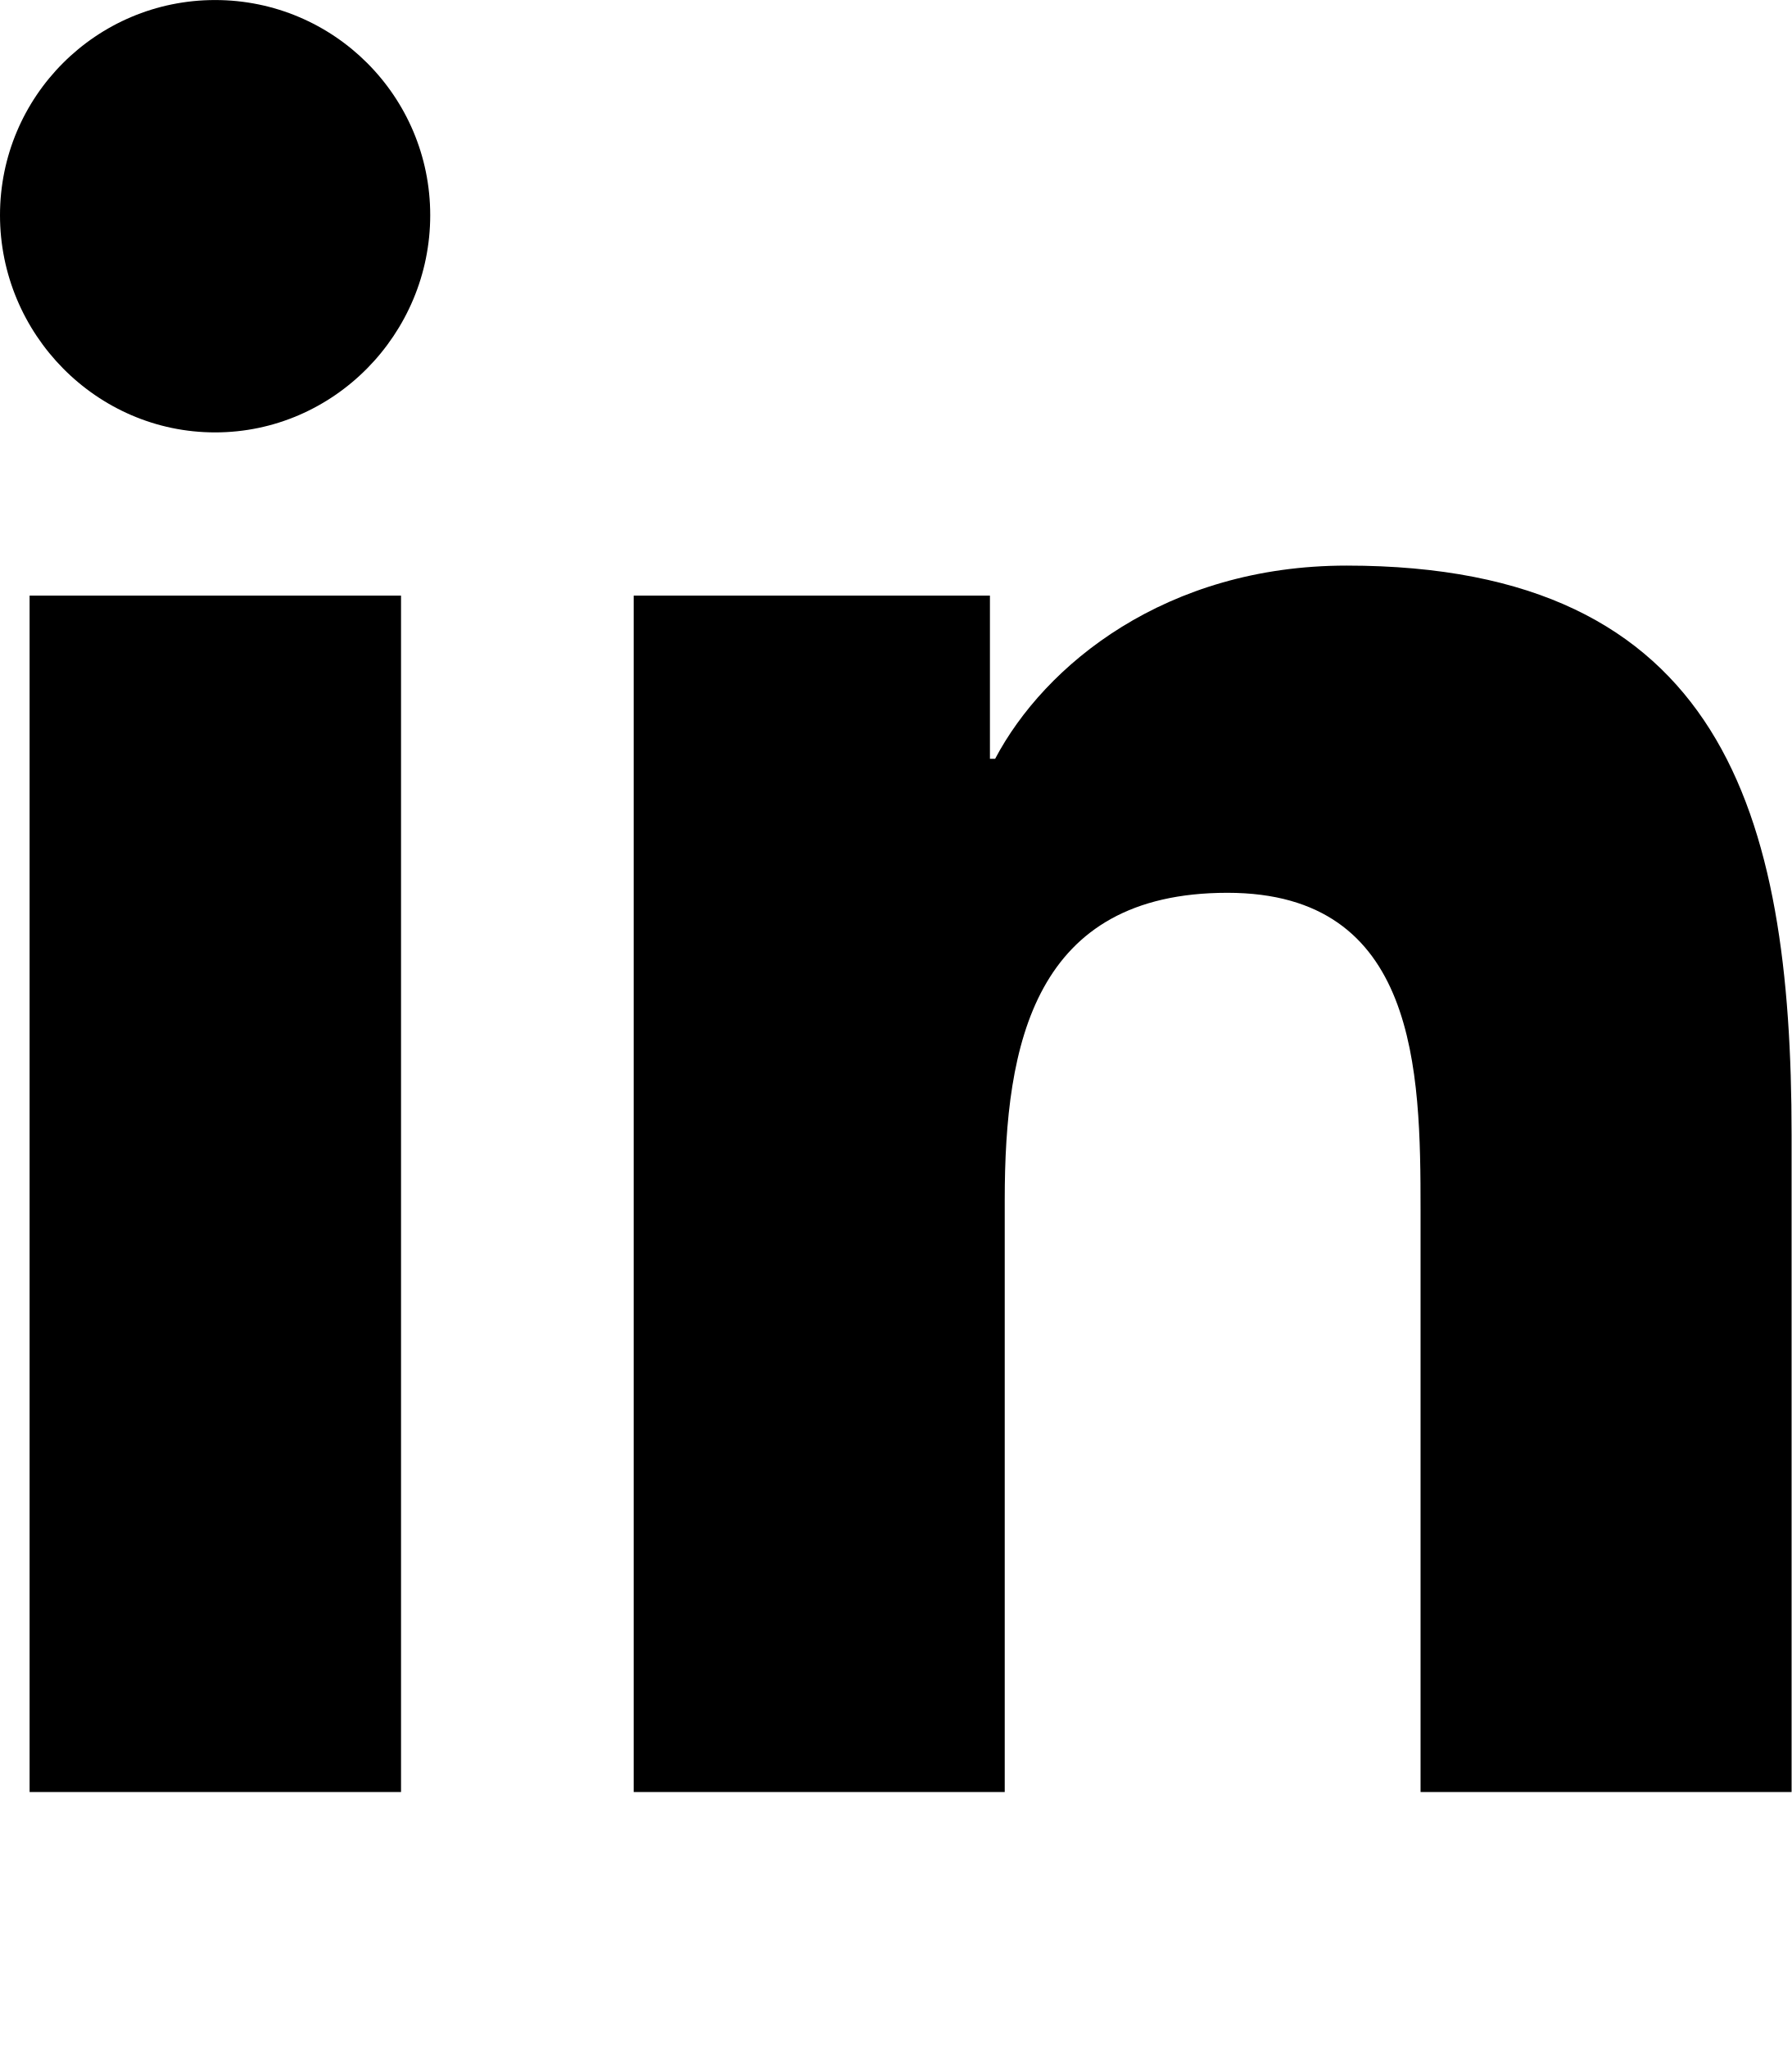
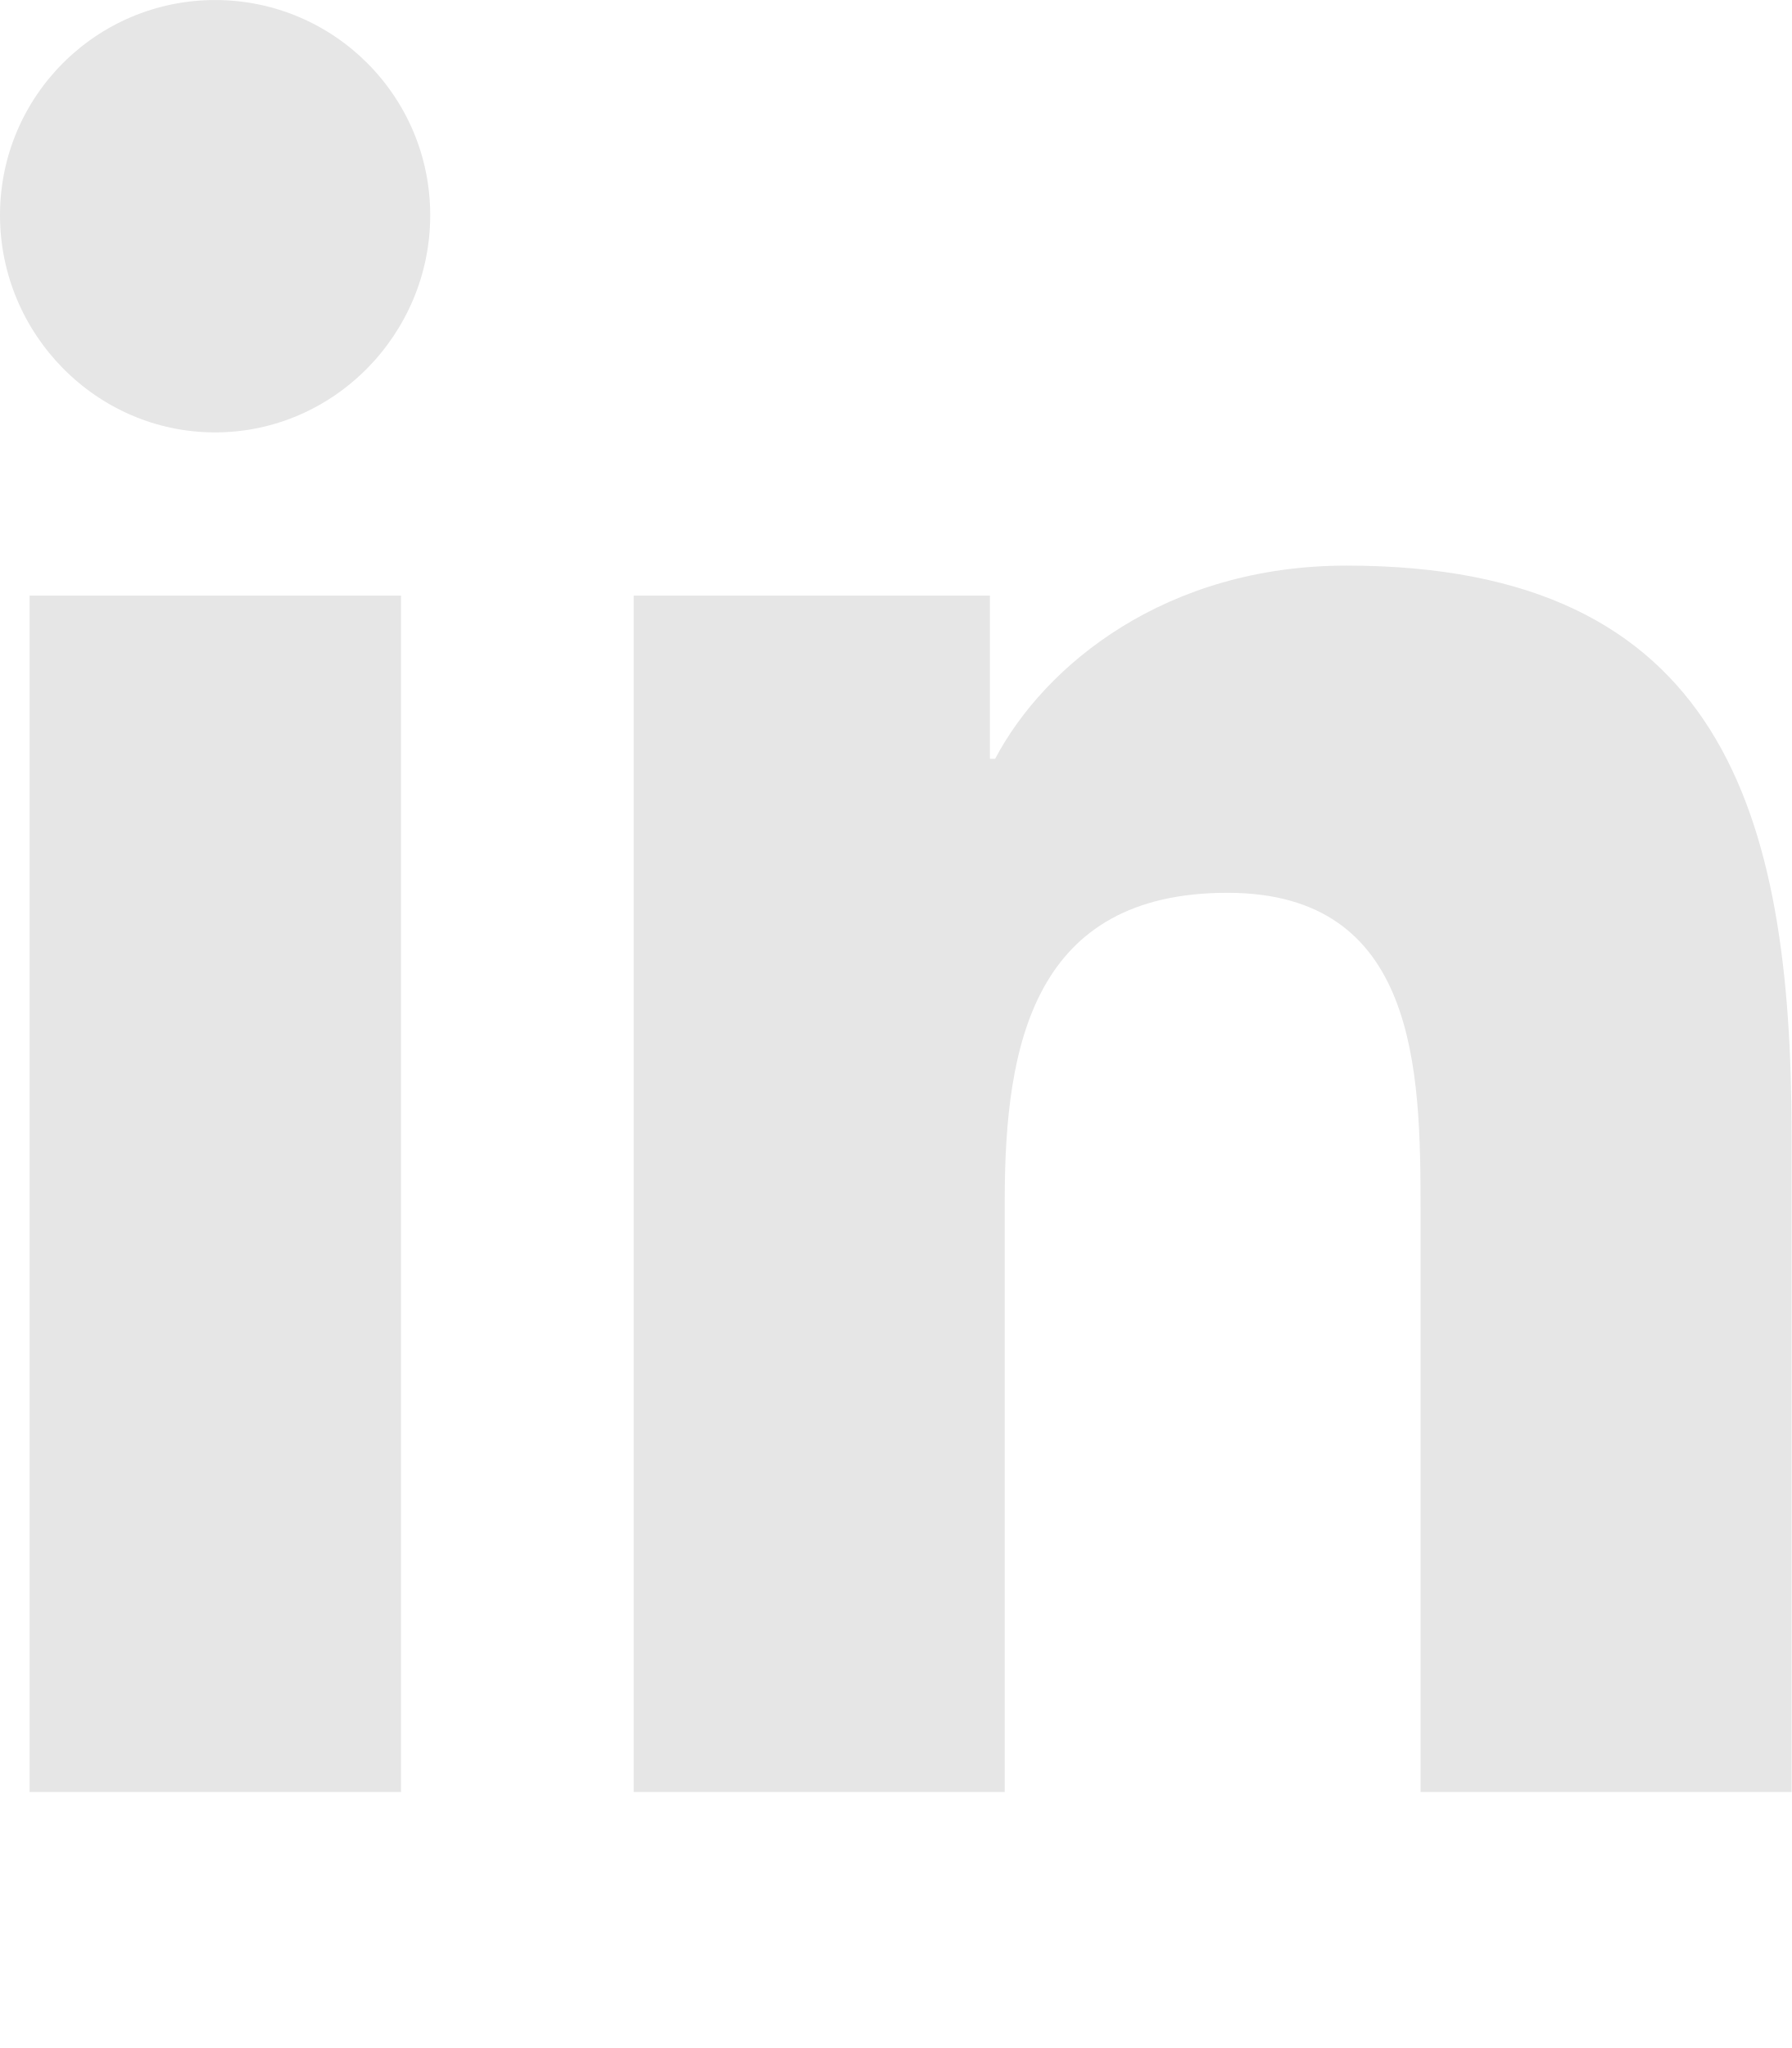
- <svg xmlns="http://www.w3.org/2000/svg" viewBox="0 0 448 512">
+ <svg xmlns="http://www.w3.org/2000/svg" style="fill: #e6e6e6;" viewBox="0 0 448 512">
  <path d="M100.28 448H7.4V148.9h92.88zM53.79 108.1C24.09 108.1 0 83.5 0 53.8a53.79 53.79 0 0 1 107.58 0c0 29.7-24.1 54.3-53.79 54.3zM447.9 448h-92.68V302.4c0-34.7-.7-79.2-48.29-79.2-48.29 0-55.69 37.7-55.69 76.7V448h-92.78V148.9h89.08v40.8h1.3c12.4-23.5 42.69-48.3 87.88-48.3 94 0 111.28 61.9 111.28 142.3V448z" />
</svg>
